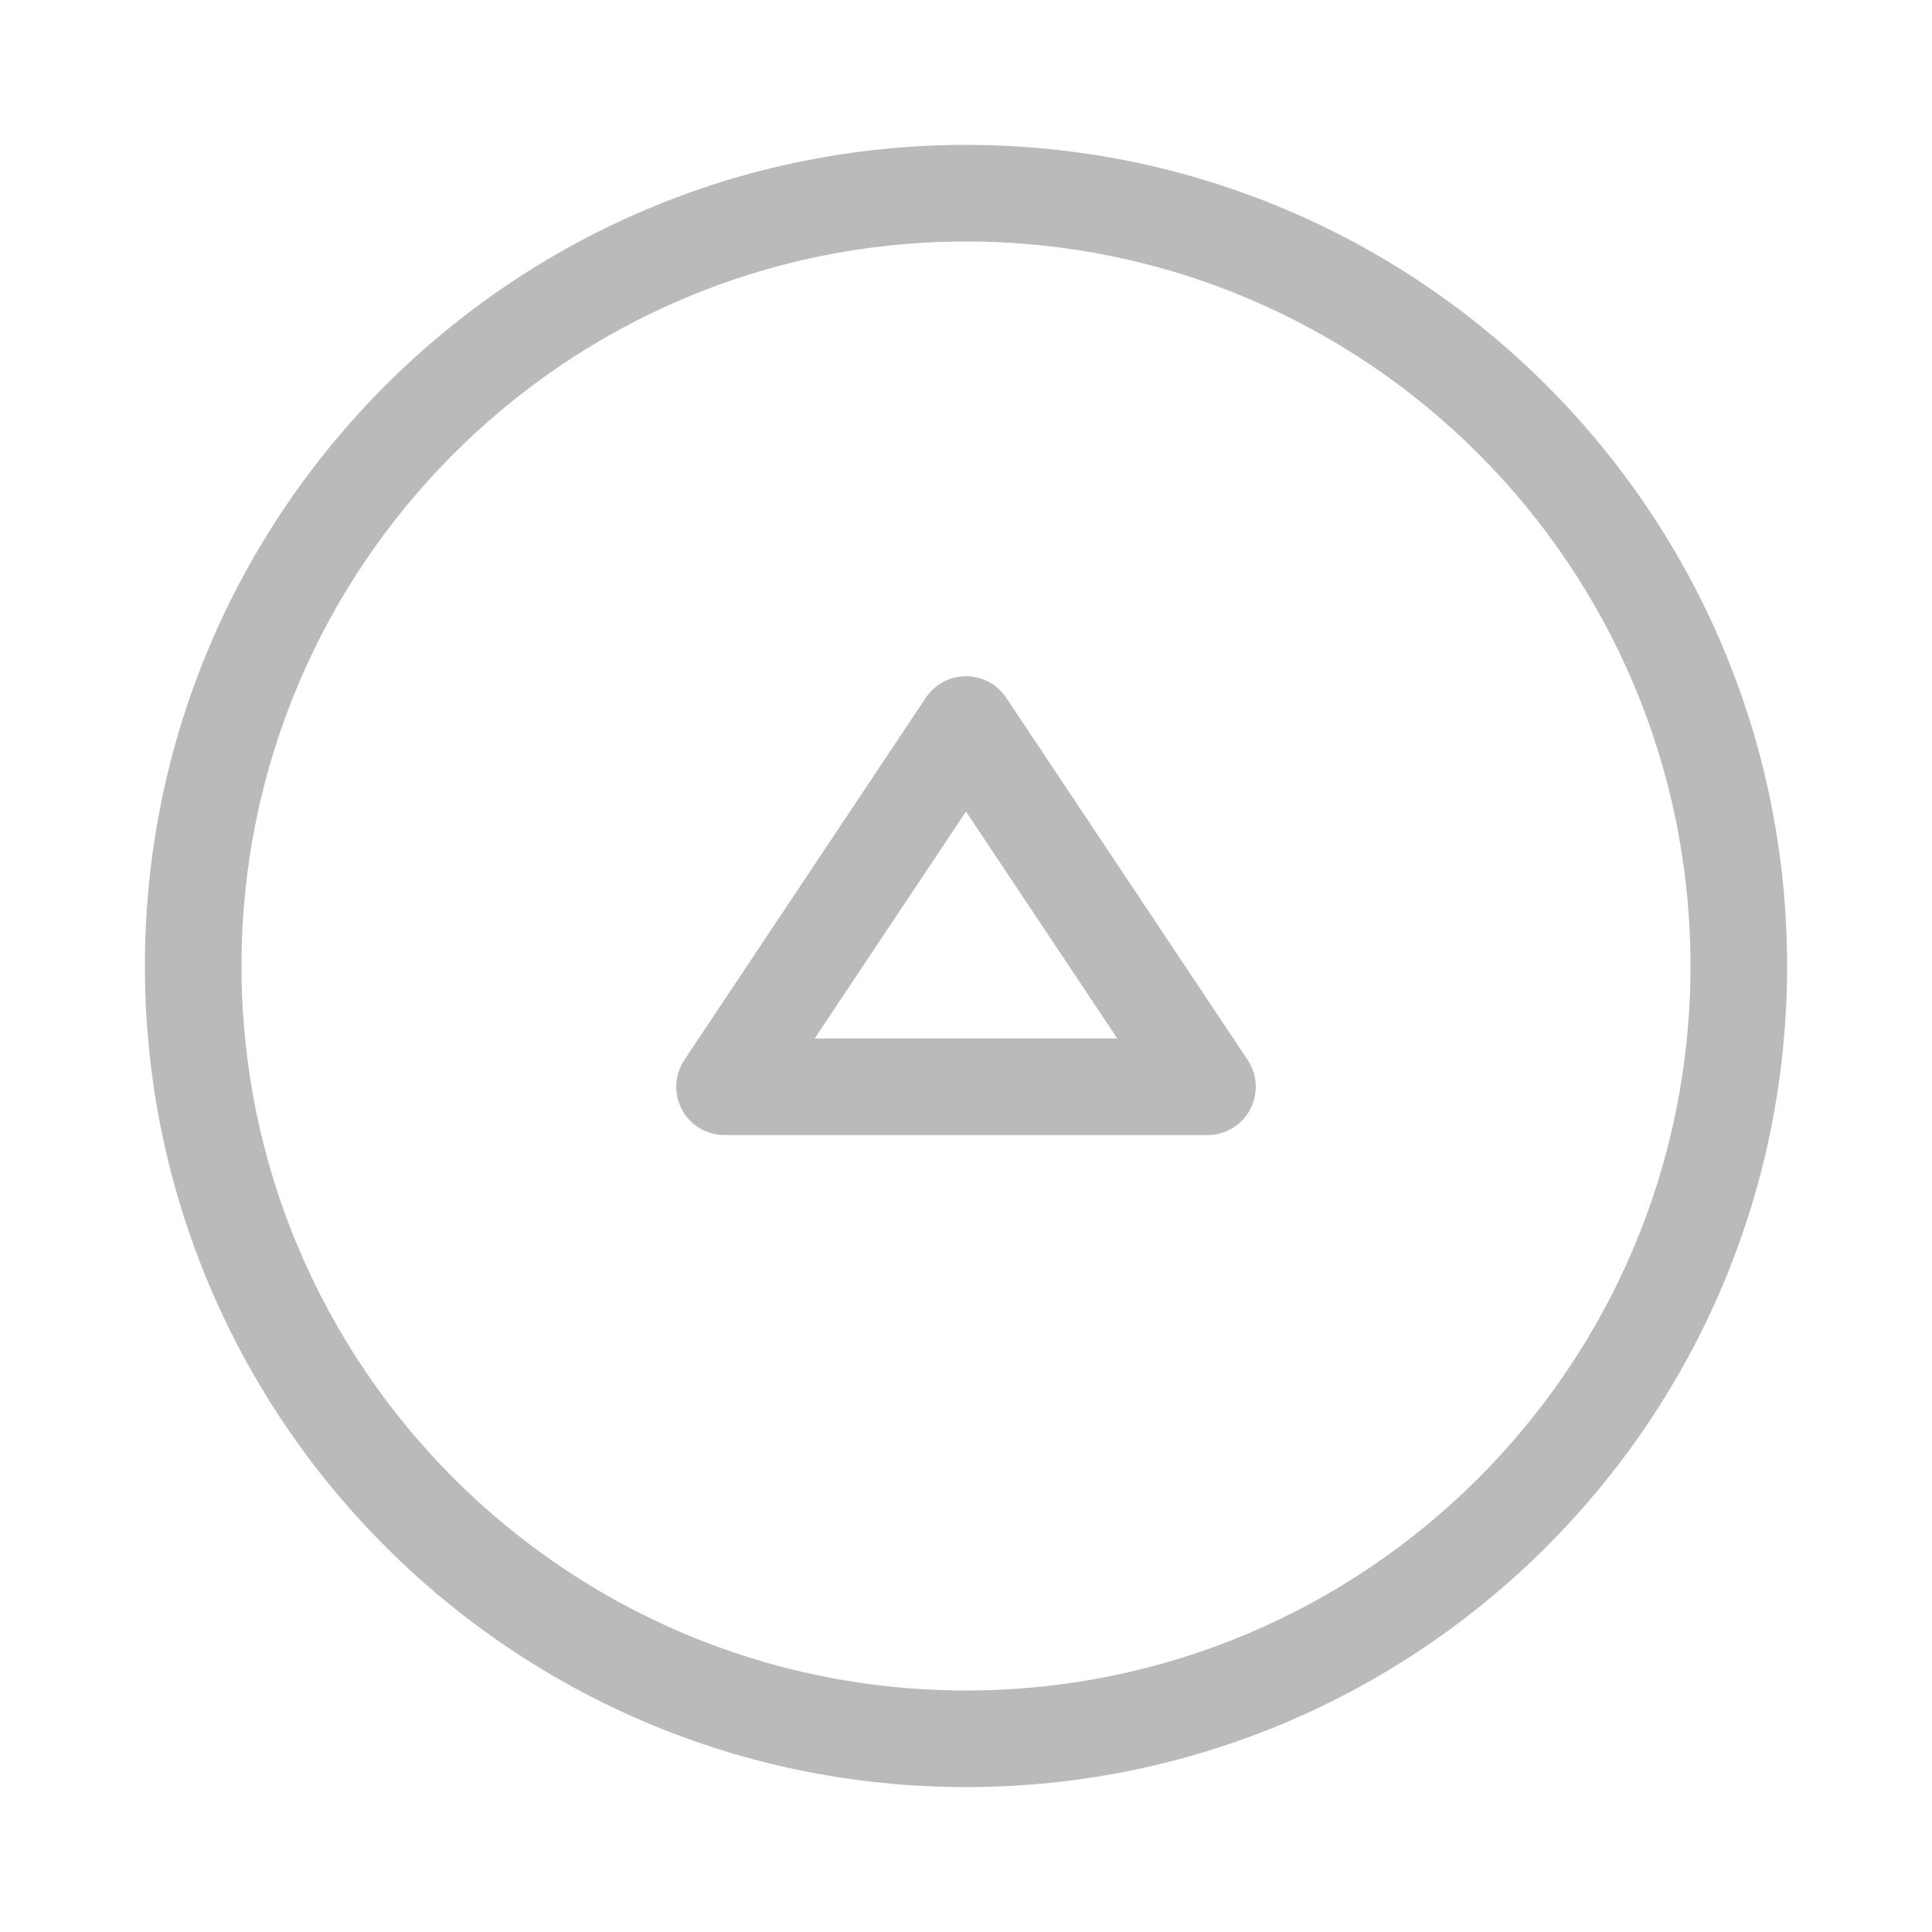
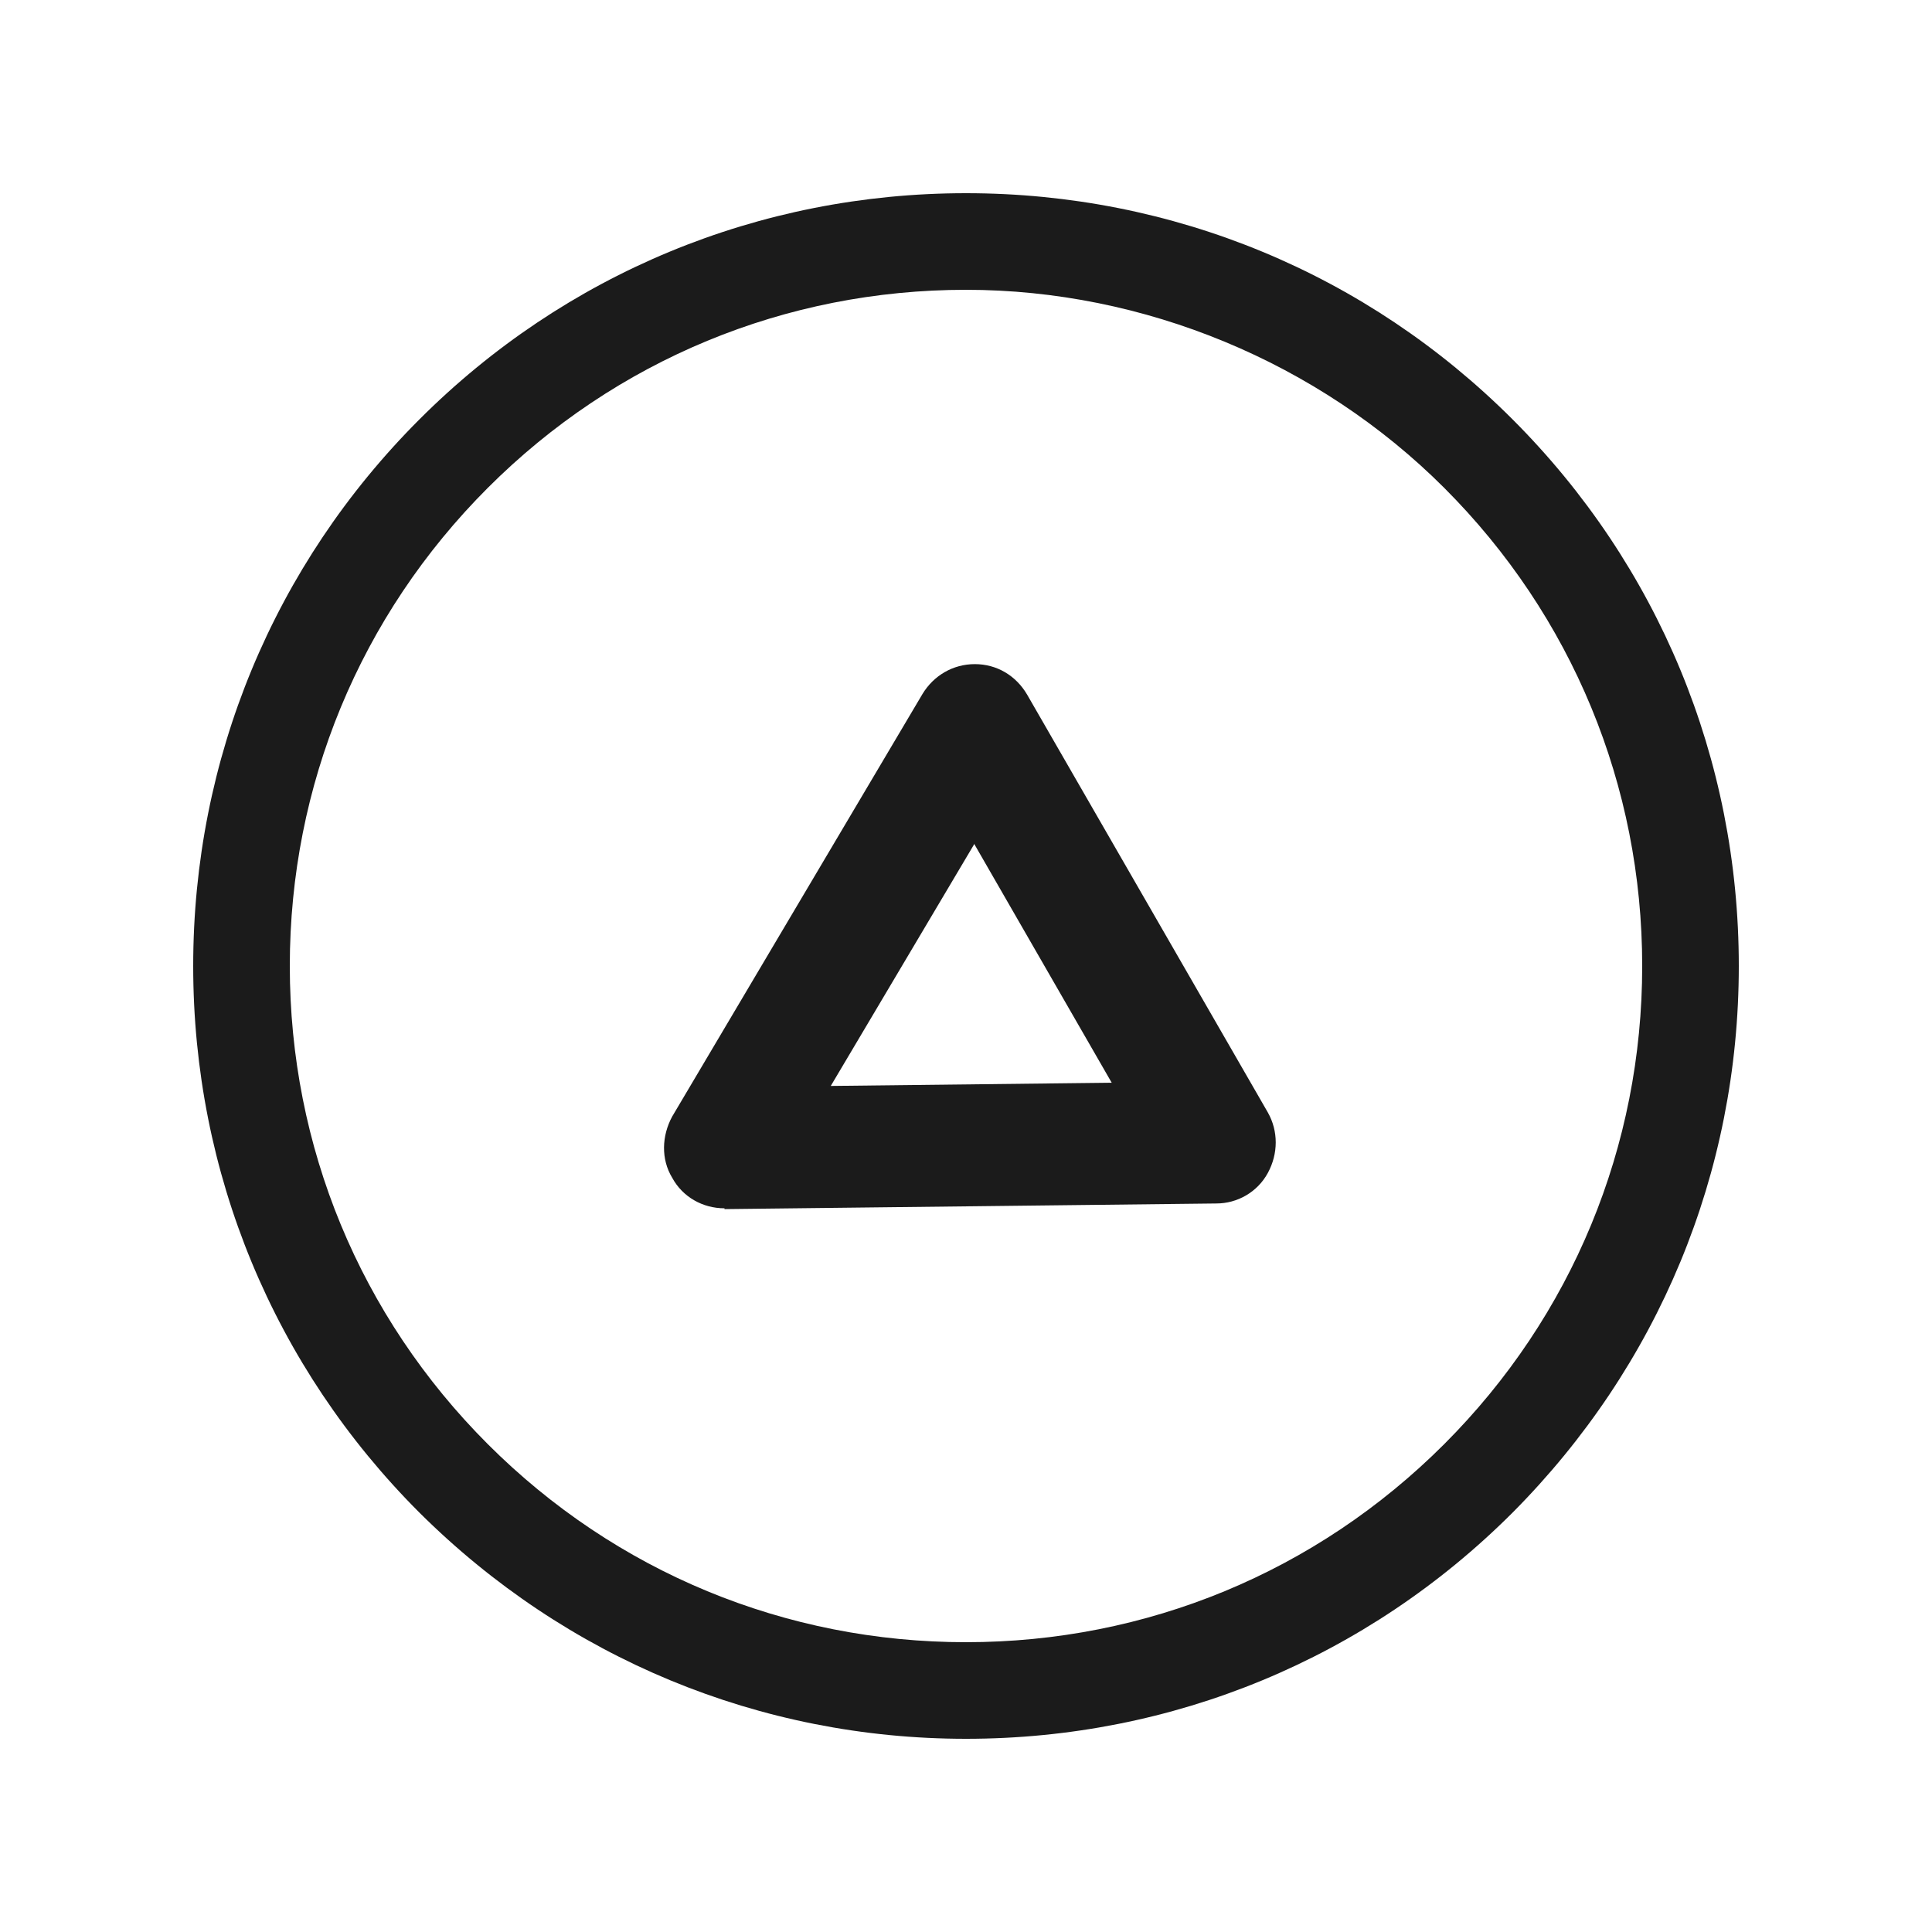
- <svg xmlns="http://www.w3.org/2000/svg" width="20" height="20" viewBox="0 0 20 20" fill="none">
-   <path fill-rule="evenodd" clip-rule="evenodd" d="M10 2.5C5.858 2.5 2.5 5.858 2.5 10C2.5 14.142 5.858 17.5 10 17.5C14.142 17.5 17.5 14.142 17.5 10C17.5 5.858 14.142 2.5 10 2.5ZM1.5 10C1.5 5.306 5.306 1.5 10 1.5C14.694 1.5 18.5 5.306 18.5 10C18.5 14.694 14.694 18.5 10 18.5C5.306 18.5 1.5 14.694 1.5 10Z" fill="#BABABA" />
-   <path fill-rule="evenodd" clip-rule="evenodd" d="M10 7C9.833 7 9.677 7.084 9.584 7.223L7.084 10.973C6.982 11.126 6.972 11.323 7.059 11.486C7.146 11.649 7.316 11.75 7.5 11.75L12.5 11.75C12.684 11.75 12.854 11.649 12.941 11.486C13.028 11.323 13.018 11.126 12.916 10.973L10.416 7.223C10.323 7.084 10.167 7 10 7ZM11.566 10.75H8.434L10 8.401L11.566 10.75Z" fill="#BABABA" />
+ <svg xmlns="http://www.w3.org/2000/svg" id="Outlines" viewBox="0 0 24 24">
+   <defs>
+     <style>
+       .cls-1 {
+         fill: #1b1b1b;
+         stroke-width: 0px;
+       }
+     </style>
+   </defs>
+   <g id="start-signal-outline">
+     <path class="cls-1" d="m12,21.6c-2.56,0-4.97-1-6.79-2.81-1.81-1.81-2.81-4.22-2.81-6.79s1-4.98,2.81-6.79c1.81-1.81,4.22-2.81,6.79-2.81s4.98,1,6.79,2.81c1.81,1.81,2.81,4.22,2.81,6.79s-1,4.97-2.81,6.79c-1.81,1.81-4.22,2.81-6.79,2.81Zm0-18c-2.24,0-4.35.87-5.94,2.46-1.59,1.59-2.46,3.7-2.46,5.94s.87,4.35,2.46,5.94c1.59,1.59,3.7,2.46,5.94,2.46s4.35-.87,5.94-2.46c1.59-1.59,2.46-3.7,2.46-5.94s-.87-4.35-2.46-5.94c-1.56-1.56-3.73-2.46-5.94-2.46Z" />
+     <path class="cls-1" d="m9,15.01c-.27,0-.52-.14-.65-.38-.14-.23-.13-.52,0-.76l3.11-5.25c.14-.23.38-.37.65-.37h0c.27,0,.51.14.65.38l2.99,5.19c.13.23.13.51,0,.75s-.38.38-.64.38l-6.11.07h0Zm3.1-4.52l-1.78,3,3.49-.04-1.71-2.97Z" />
+   </g>
</svg>
